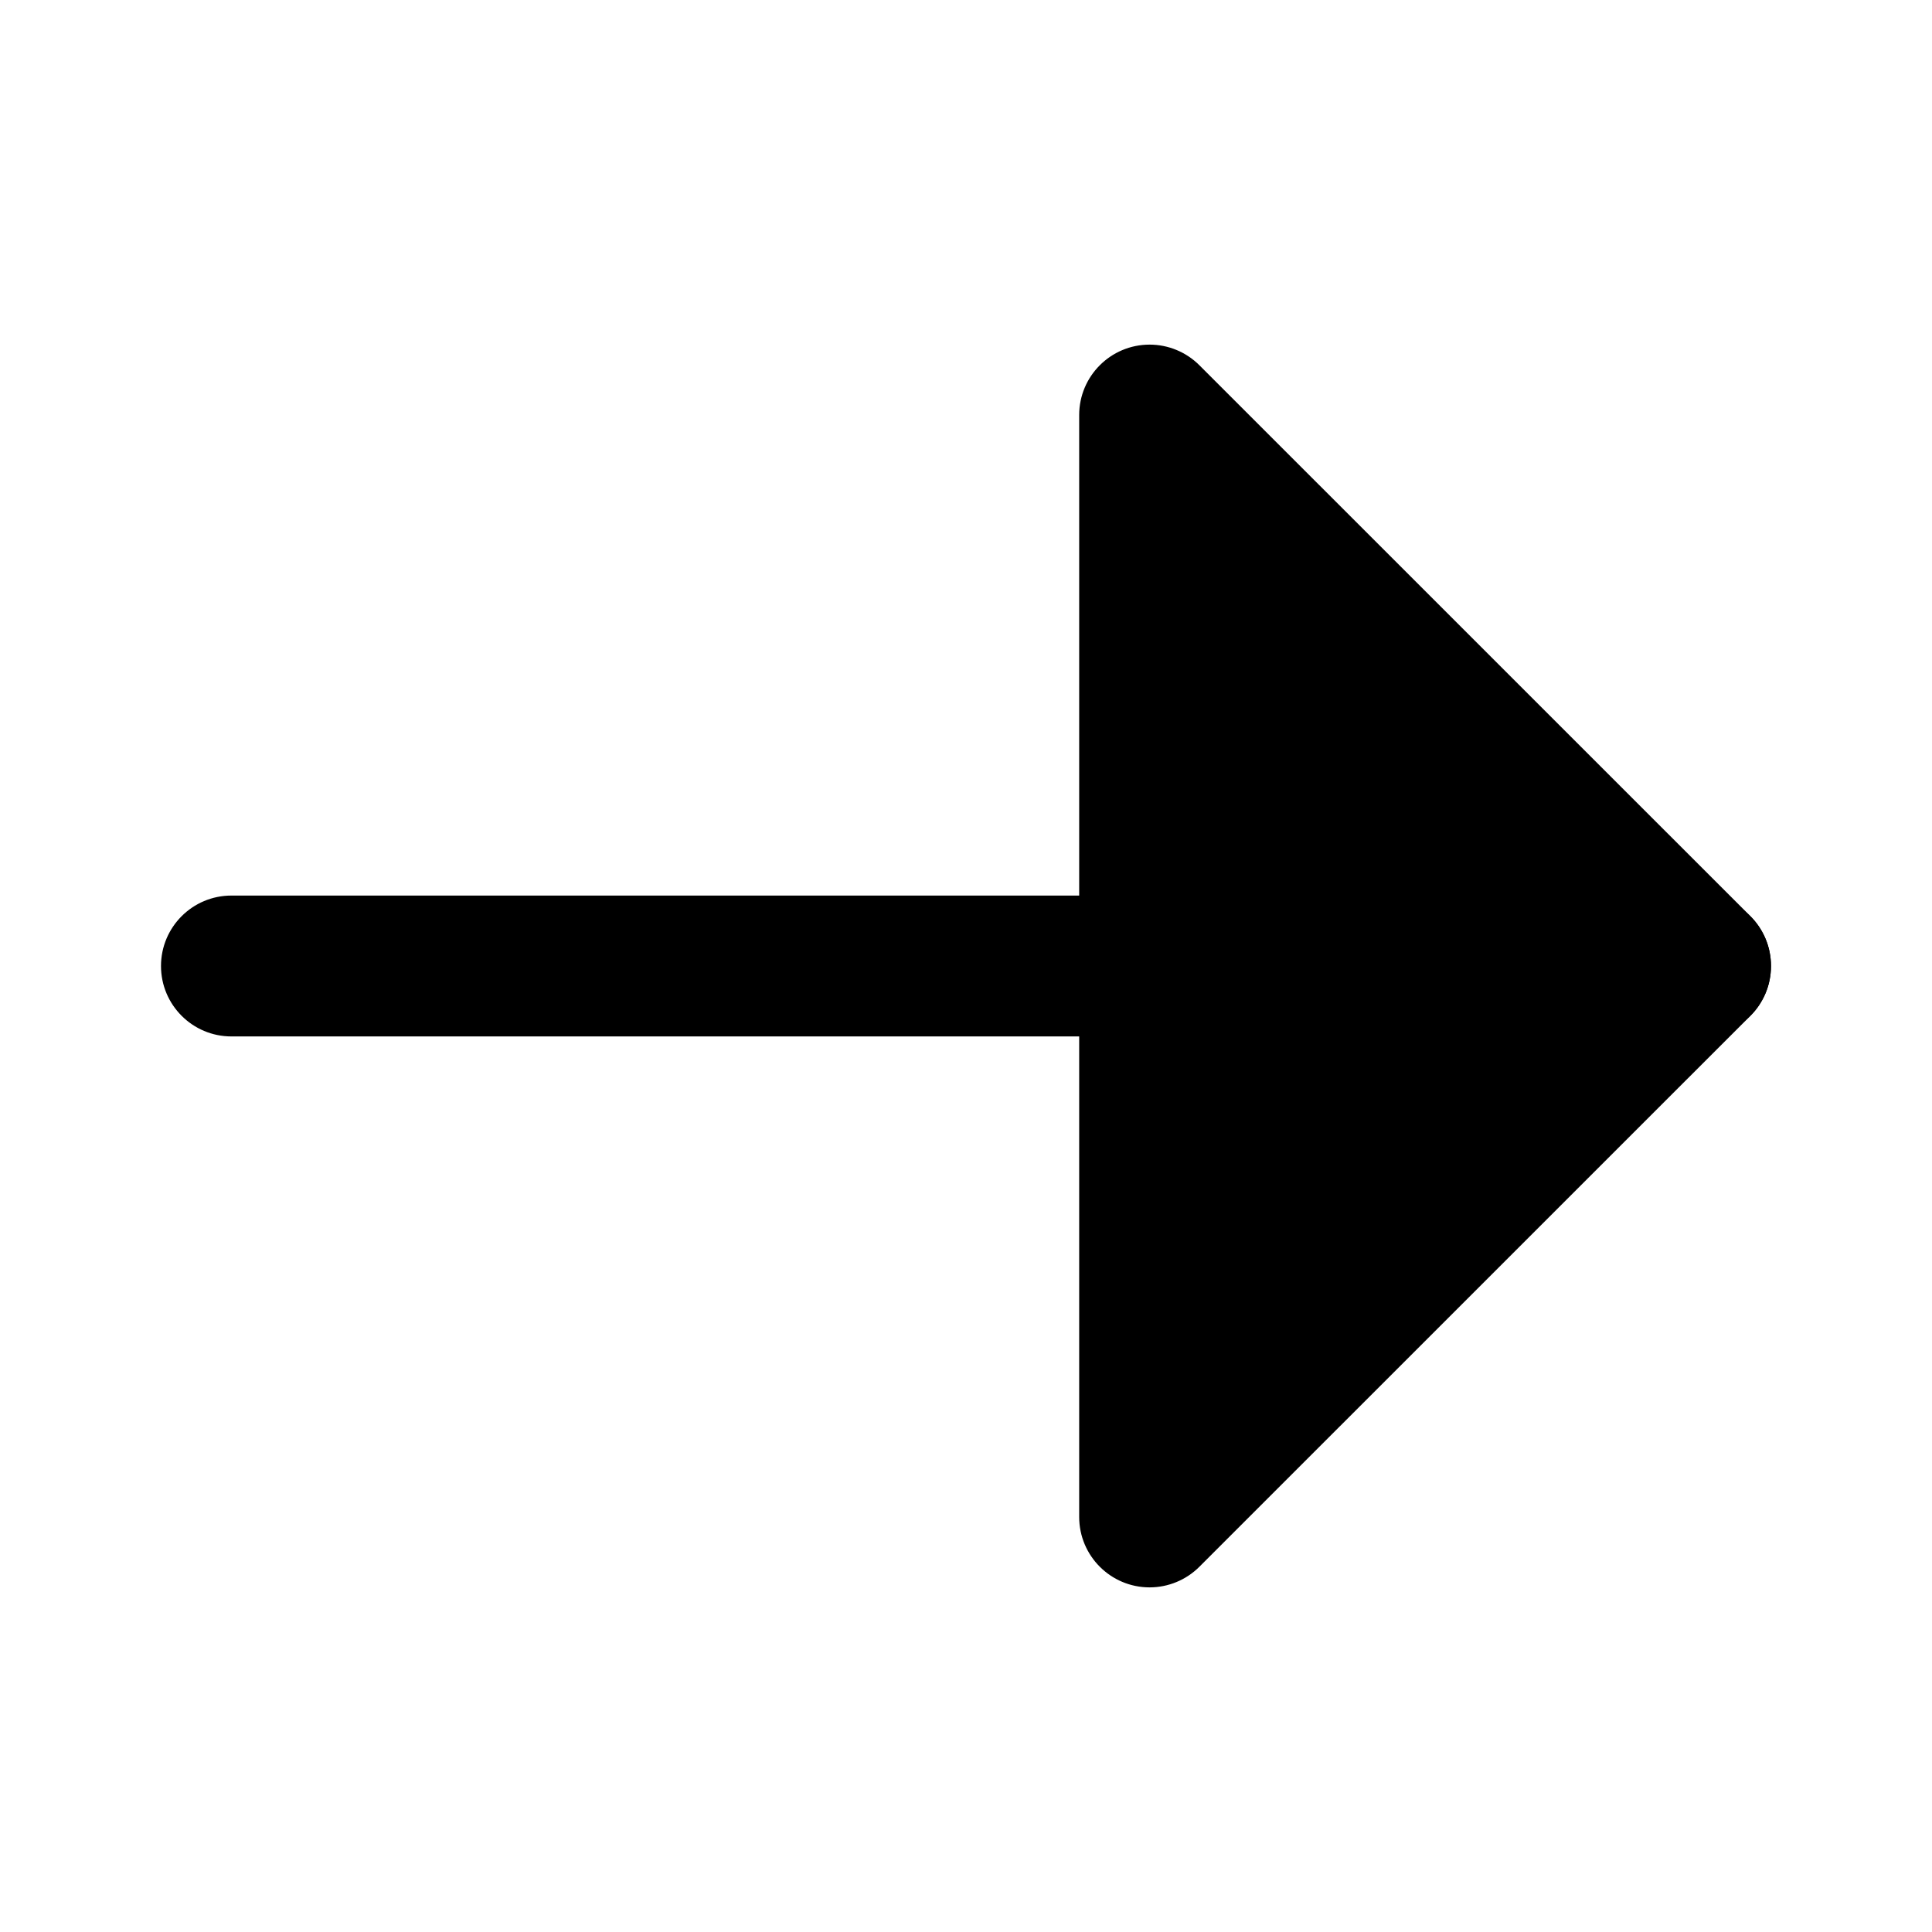
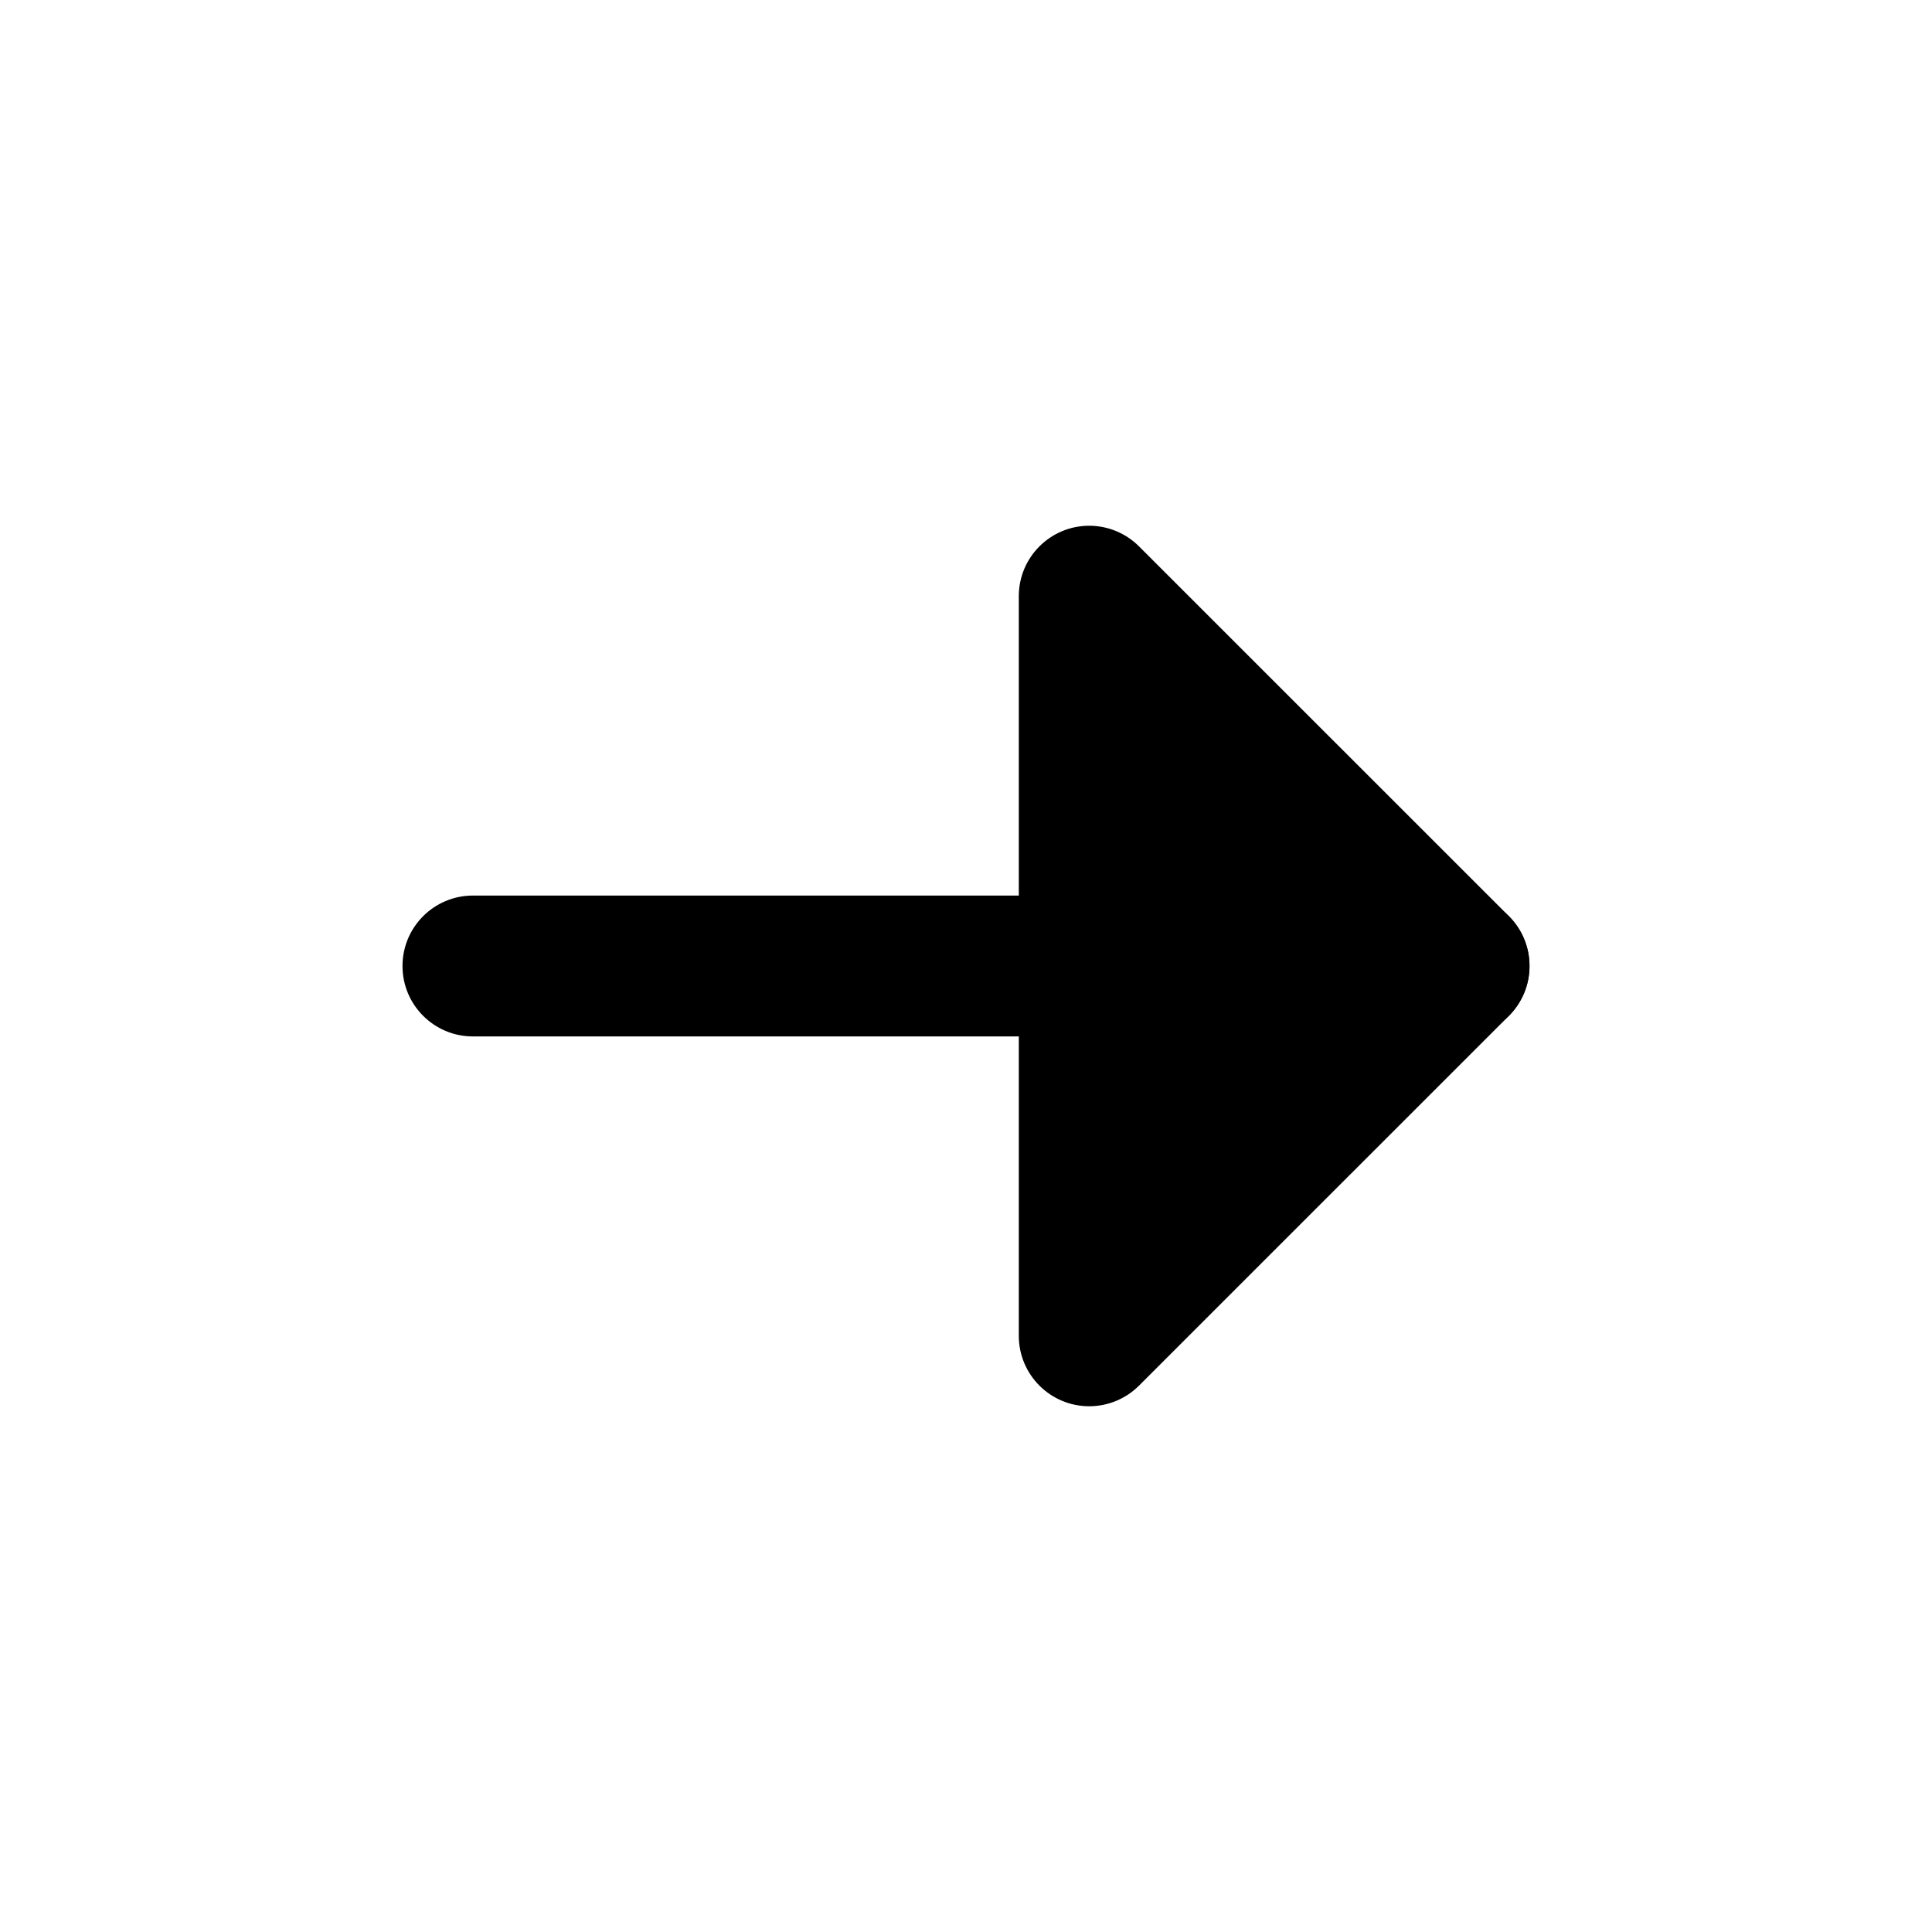
<svg xmlns="http://www.w3.org/2000/svg" viewBox="0 0 24 24" fill="currentColor" stroke="none" fill-rule="evenodd">
  <g data-part="body">
-     <path d="M2.875 11.125 L21.125 11.125 A.875 .875 0 0 1 22 12 A.875 .875 0 0 1 21.125 12.875 L2.875 12.875 A.875 .875 0 0 1 2 12 A.875 .875 0 0 1 2.875 11.125 Z" />
-     <path d="M13.406 5.156 A.875 .875 0 0 1 14.281 4.281 A.875 .875 0 0 1 14.9 4.538 L21.744 11.381 A.875 .875 0 0 1 22 12 A.875 .875 0 0 1 21.744 12.619 L14.9 19.462 A.875 .875 0 0 1 14.281 19.719 A.875 .875 0 0 1 13.406 18.844 L13.406 5.156 Z" />
+     <path d="M5.875 11.125 L18.125 11.125 A.875 .875 0 0 1 19 12 A.875 .875 0 0 1 18.125 12.875 L5.875 12.875 A.875 .875 0 0 1 5 12 A.875 .875 0 0 1 5.875 11.125 Z" />
+     <path d="M12.656 7.406 A.875 .875 0 0 1 13.531 6.531 A.875 .875 0 0 1 14.15 6.788 L18.744 11.381 A.875 .875 0 0 1 19 12 A.875 .875 0 0 1 18.744 12.619 L14.15 17.212 A.875 .875 0 0 1 13.531 17.469 A.875 .875 0 0 1 12.656 16.594 L12.656 7.406 Z" />
  </g>
</svg>
